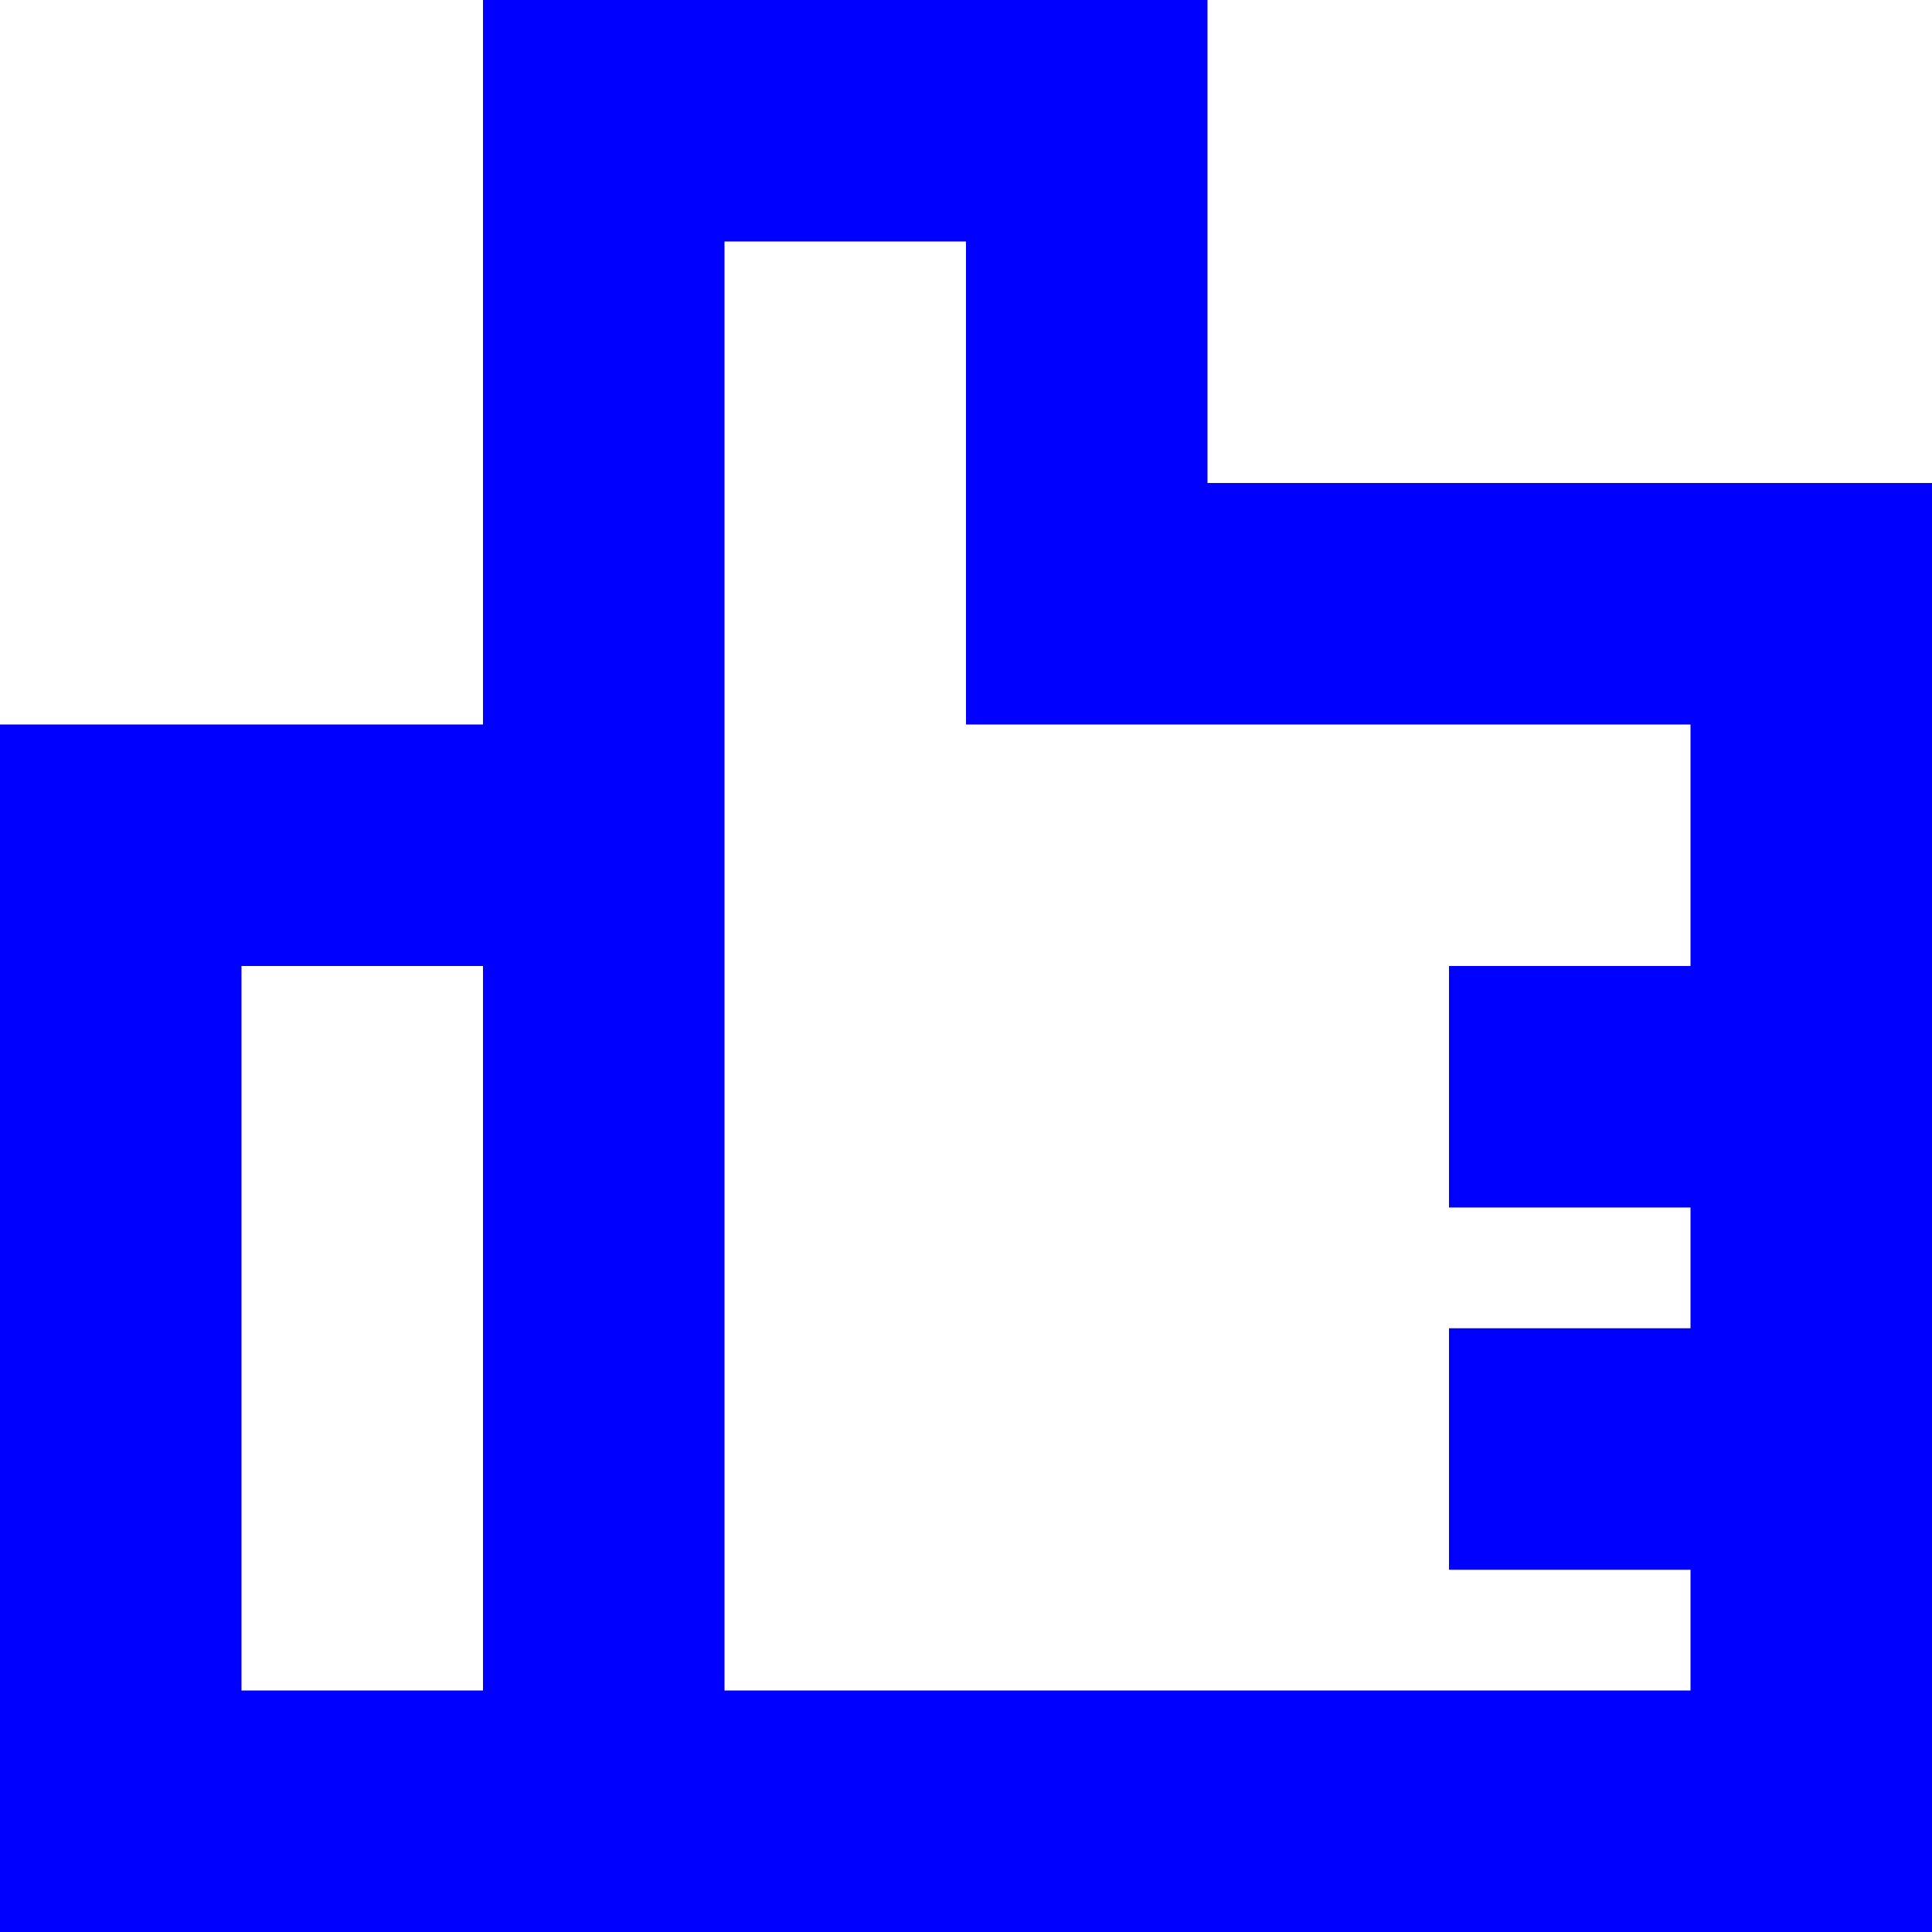
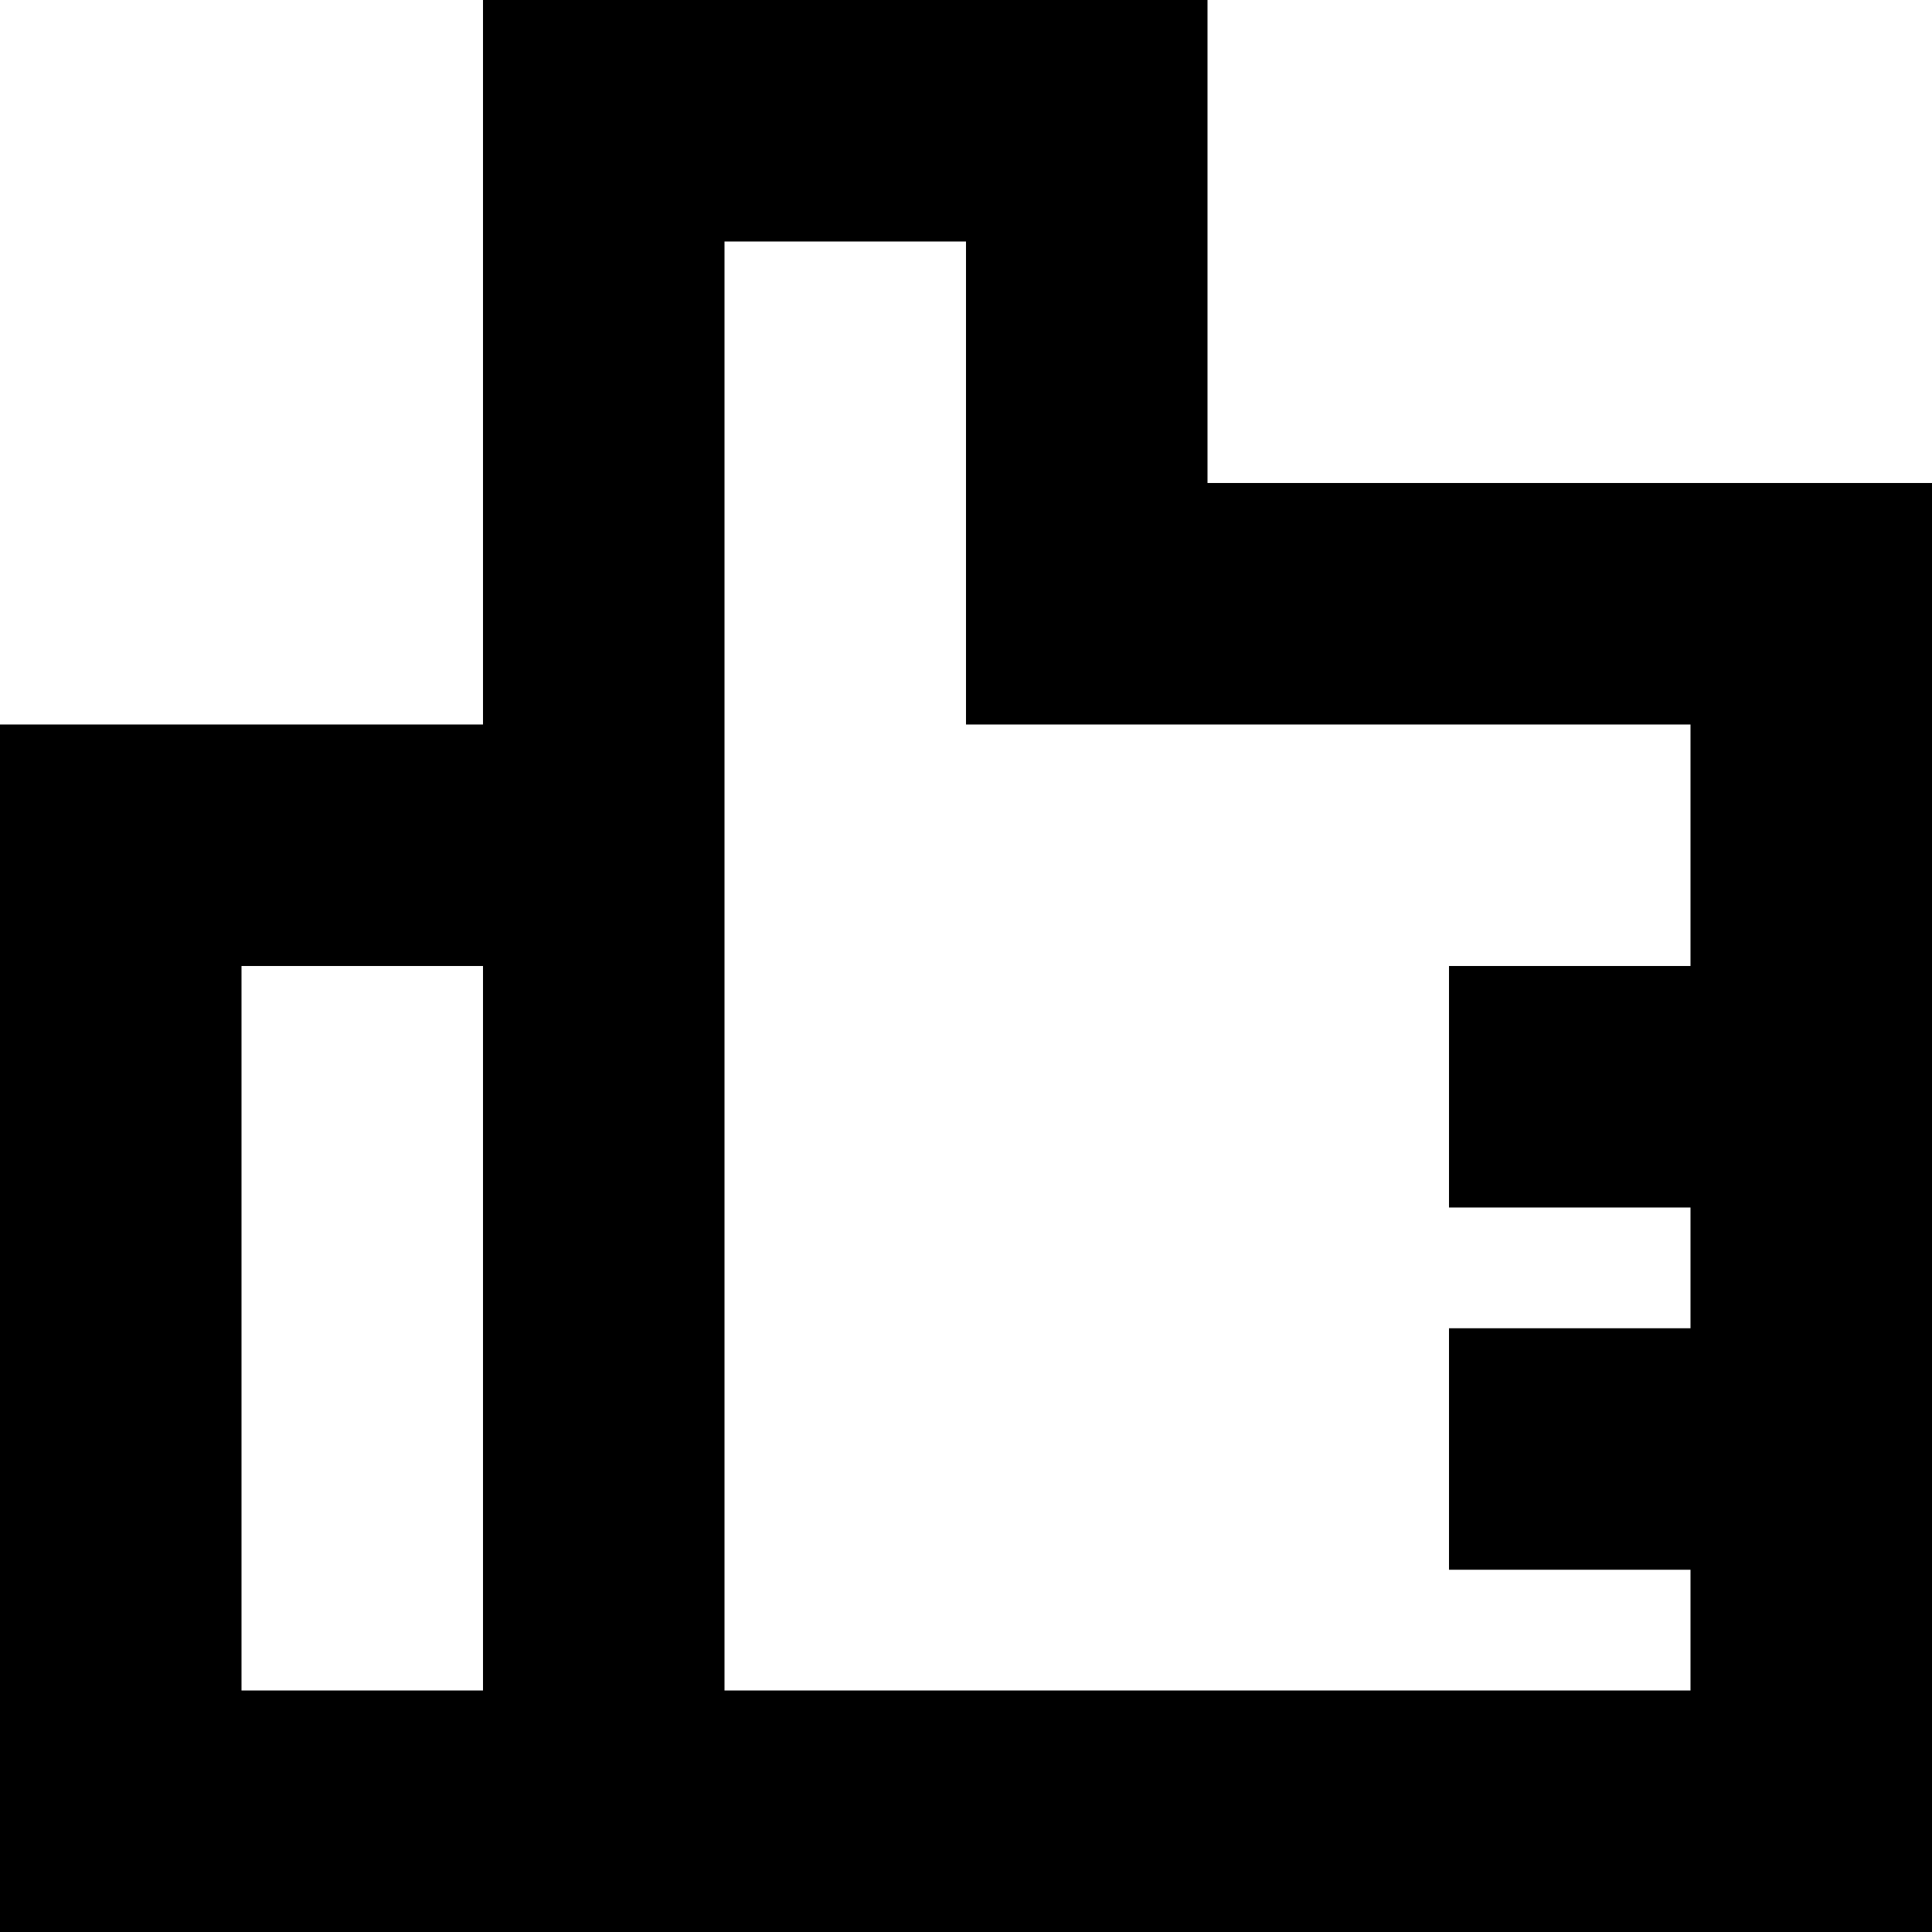
<svg xmlns="http://www.w3.org/2000/svg" version="1.2" viewBox="0 0 800 800" width="800" height="800">
  <style>
- 		.s0 { fill: #0000ff } 
+ 		.s0 { fill: #000000 } 
	</style>
  <g id="Layer 1">
    <path fill-rule="evenodd" class="s0" d="m200 800h-200v-500h200v-300h300v200h300v600zm100-700v600h400v-50h-100v-100h100v-50h-100v-100h100v-100h-300v-200zm-200 300v300h100v-300z" />
  </g>
</svg>
